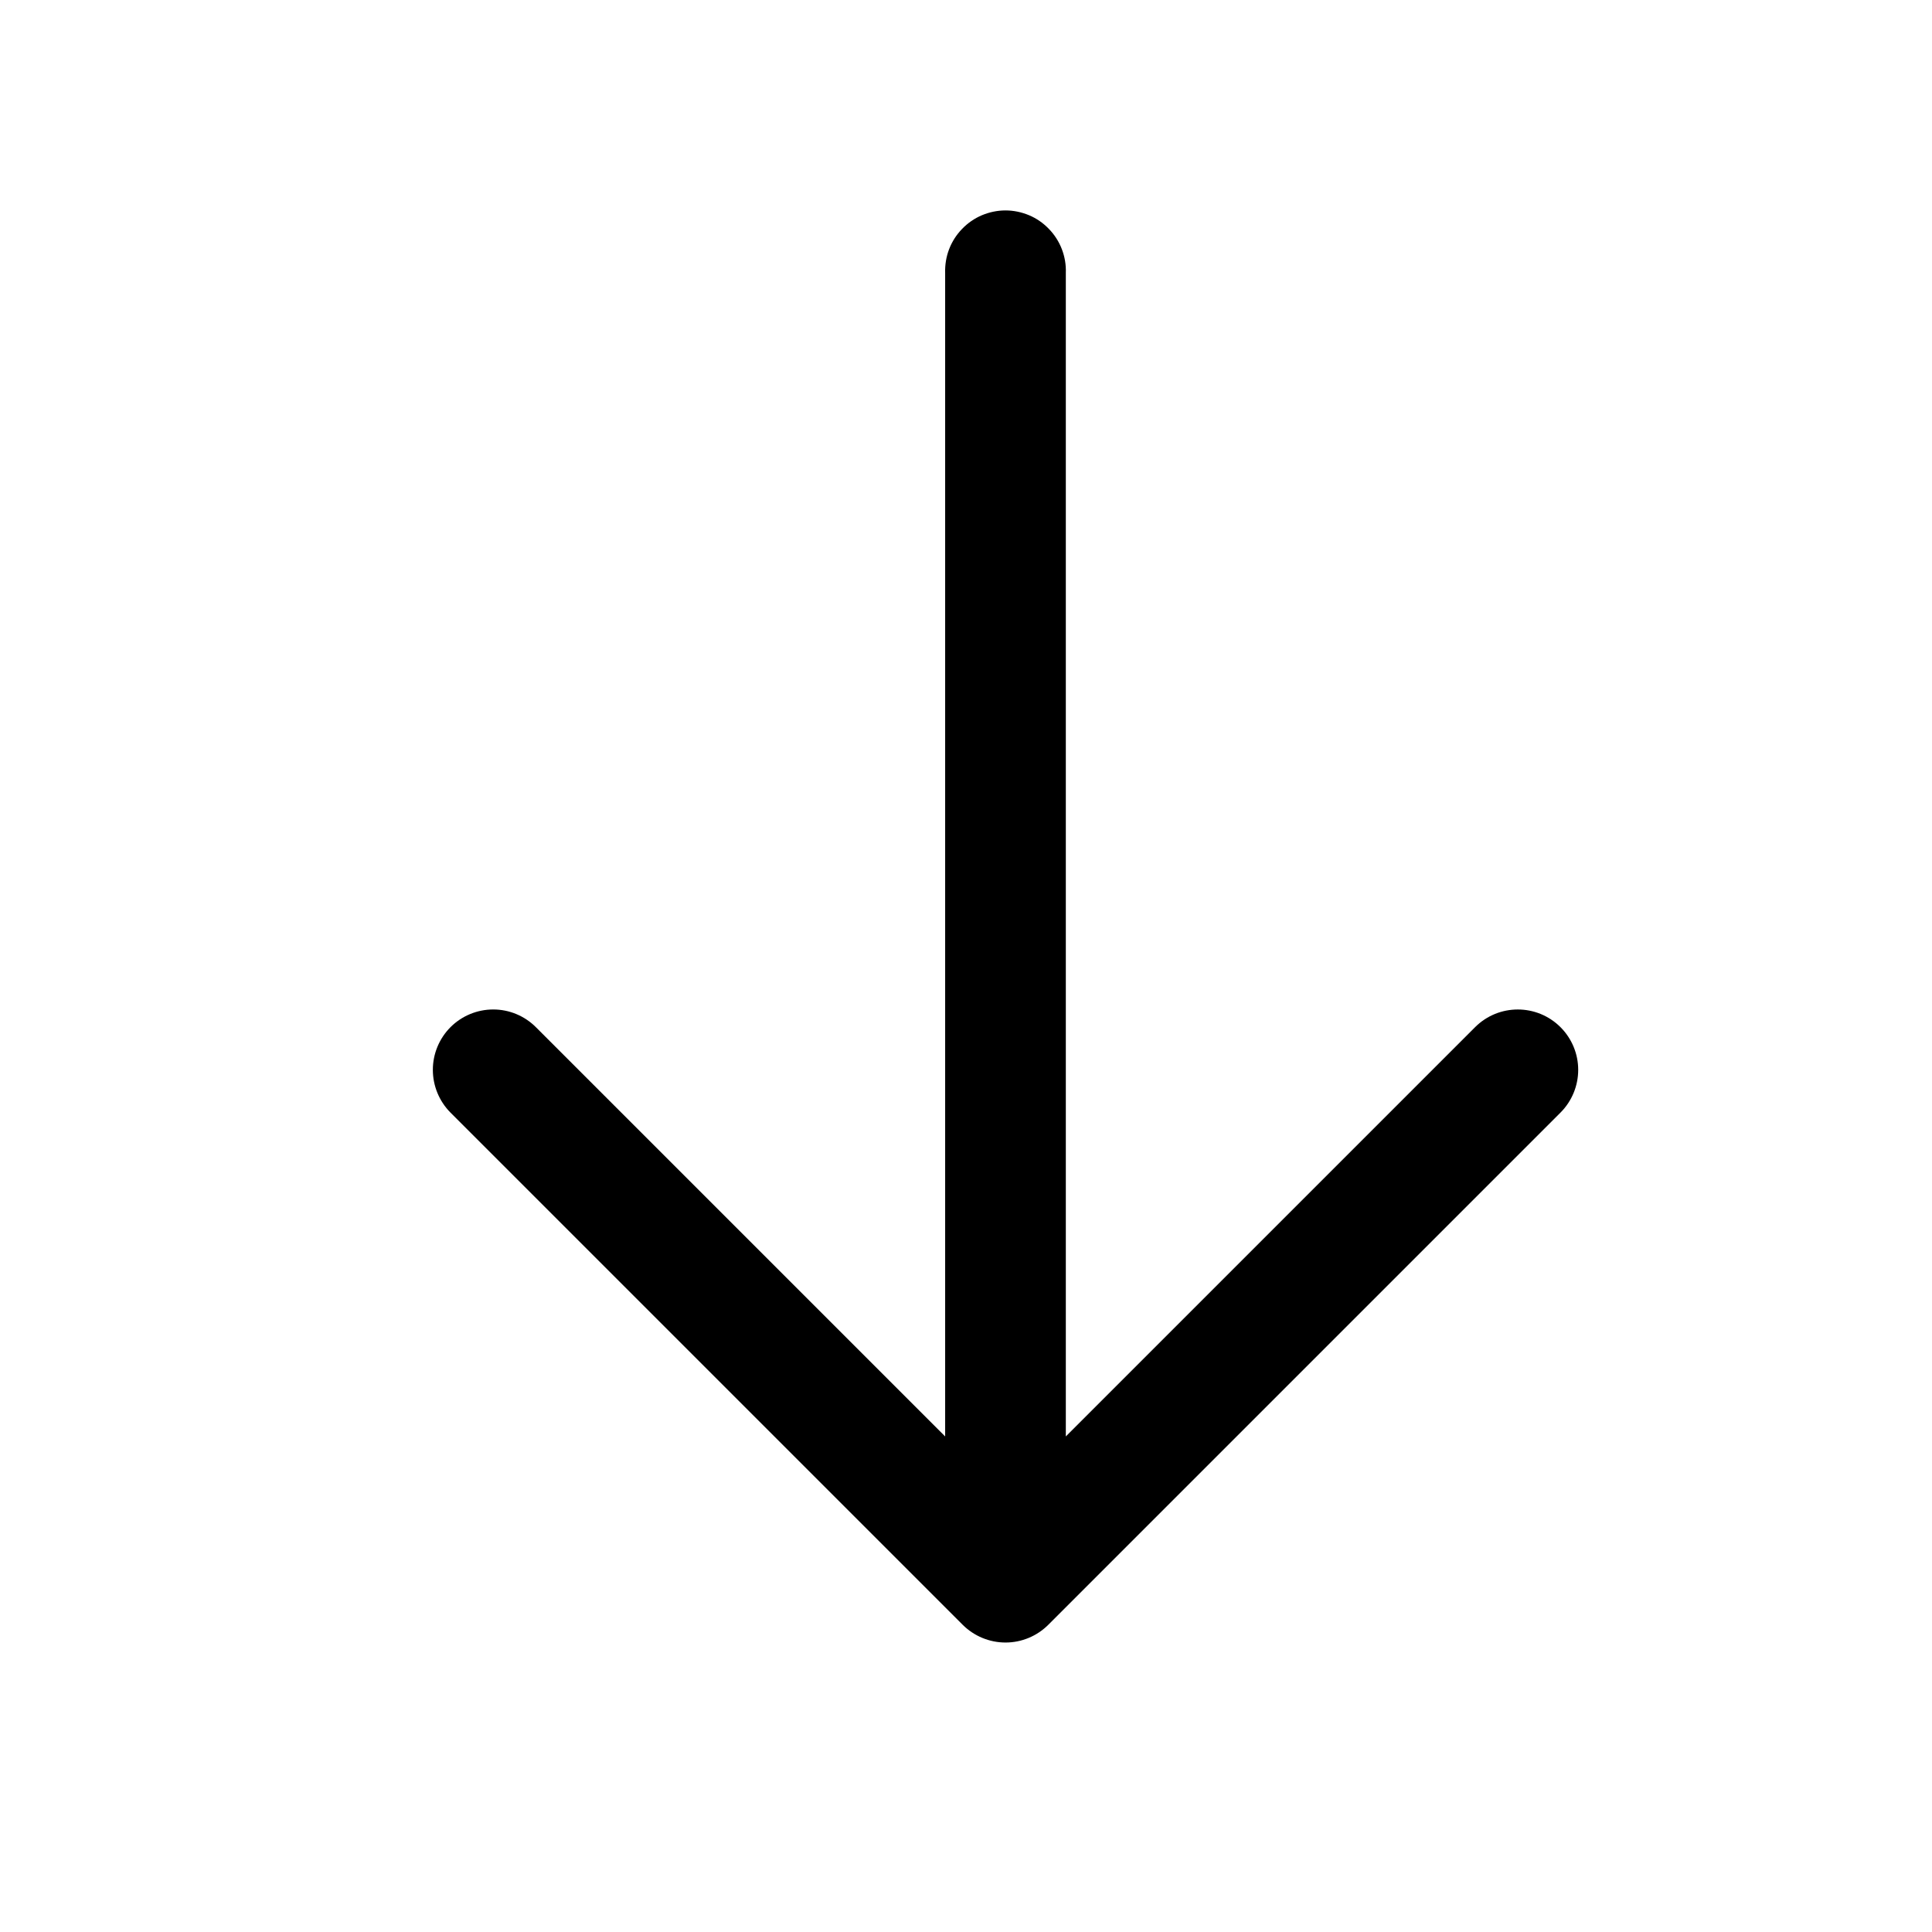
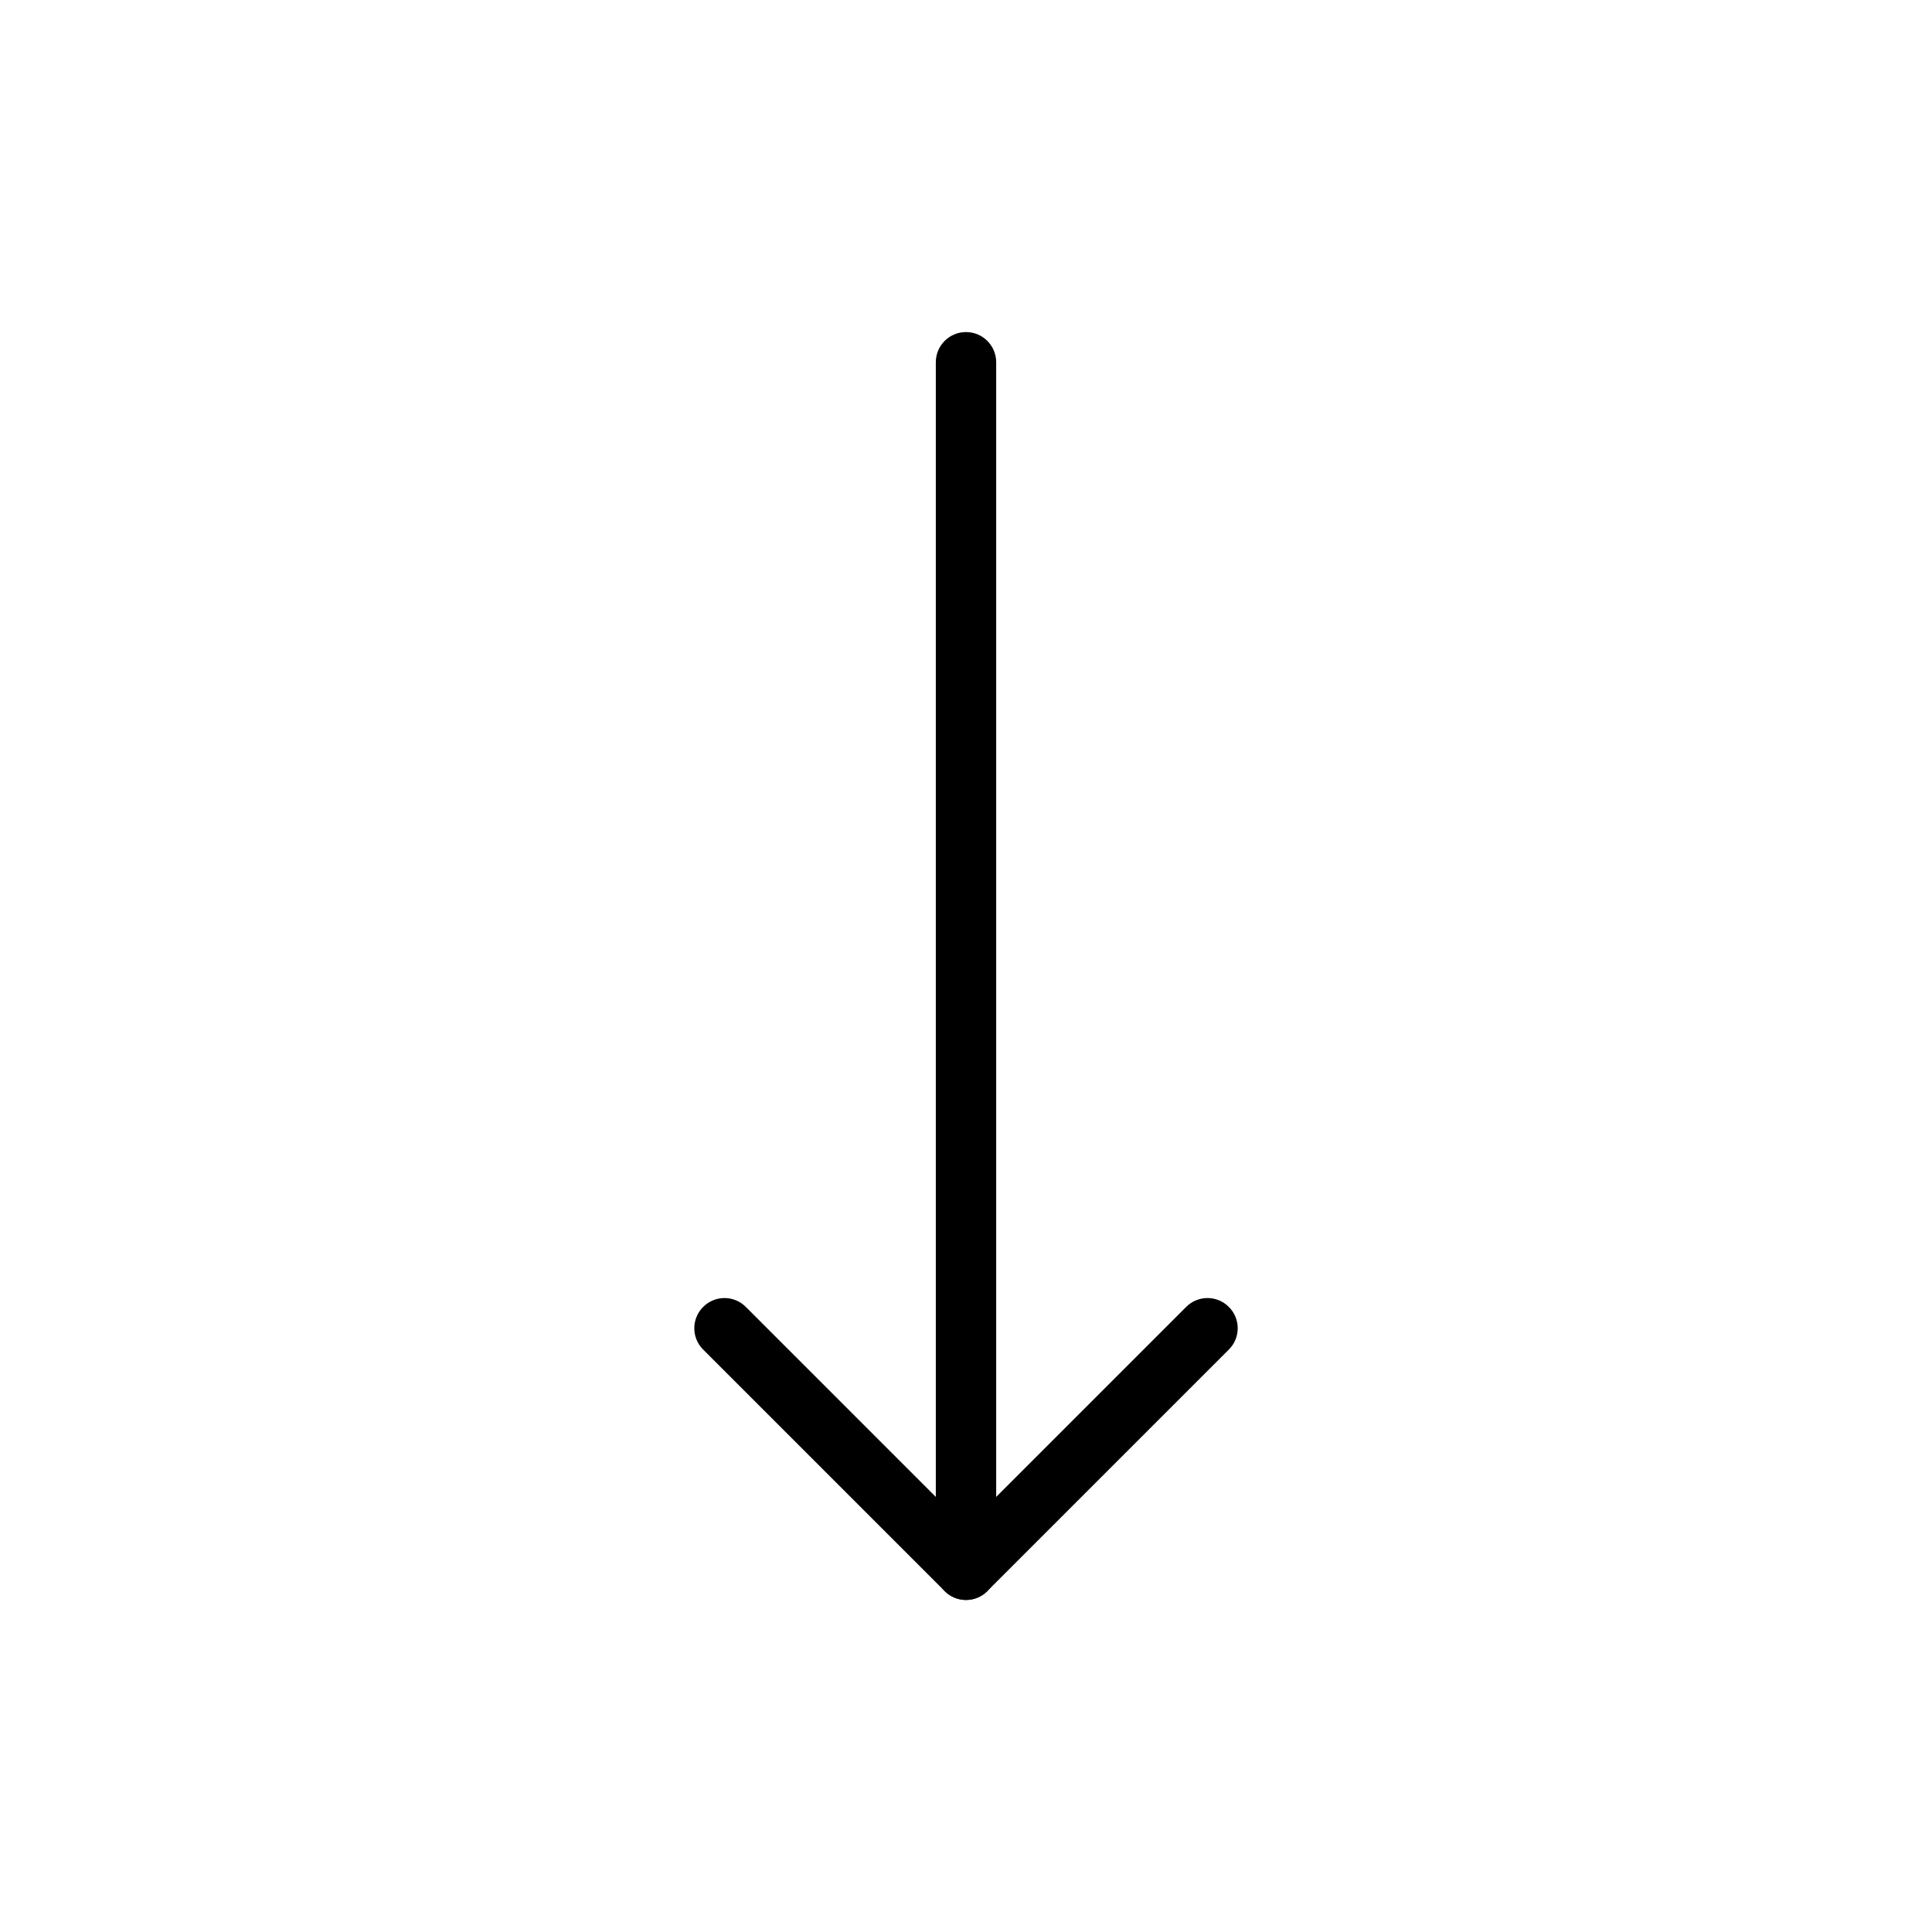
<svg xmlns="http://www.w3.org/2000/svg" width="24" height="24" viewBox="0 0 24 24" fill="none">
-   <path fill-rule="evenodd" clip-rule="evenodd" d="M19.385 12.76C19.526 12.901 19.605 13.091 19.605 13.29C19.605 13.489 19.526 13.68 19.385 13.821L13.021 20.185C12.88 20.325 12.69 20.404 12.491 20.404C12.292 20.404 12.101 20.325 11.96 20.185L5.596 13.821C5.456 13.68 5.377 13.489 5.377 13.29C5.377 13.091 5.456 12.901 5.596 12.76C5.737 12.619 5.928 12.54 6.127 12.54C6.326 12.54 6.516 12.619 6.657 12.76L11.741 17.844L11.741 3.391C11.738 3.29 11.754 3.19 11.79 3.096C11.826 3.002 11.881 2.916 11.951 2.844C12.021 2.771 12.105 2.713 12.197 2.674C12.29 2.635 12.39 2.614 12.491 2.614C12.591 2.614 12.691 2.635 12.784 2.674C12.877 2.713 12.96 2.771 13.03 2.844C13.1 2.916 13.155 3.002 13.191 3.096C13.227 3.19 13.244 3.29 13.24 3.391L13.24 17.844L18.324 12.76C18.617 12.467 19.092 12.467 19.385 12.76Z" fill="black" />
+   <path fill-rule="evenodd" clip-rule="evenodd" d="M15.265 16.235C15.412 16.381 15.412 16.619 15.265 16.765L12.265 19.765C12.119 19.912 11.881 19.912 11.735 19.765L8.735 16.765C8.588 16.619 8.588 16.381 8.735 16.235C8.881 16.088 9.119 16.088 9.265 16.235L12 18.97L14.735 16.235C14.881 16.088 15.119 16.088 15.265 16.235Z" fill="black" />
+   <path fill-rule="evenodd" clip-rule="evenodd" d="M12 4.125C12.207 4.125 12.375 4.293 12.375 4.5V19.5C12.375 19.707 12.207 19.875 12 19.875C11.793 19.875 11.625 19.707 11.625 19.5V4.5C11.625 4.293 11.793 4.125 12 4.125Z" fill="black" />
</svg>
